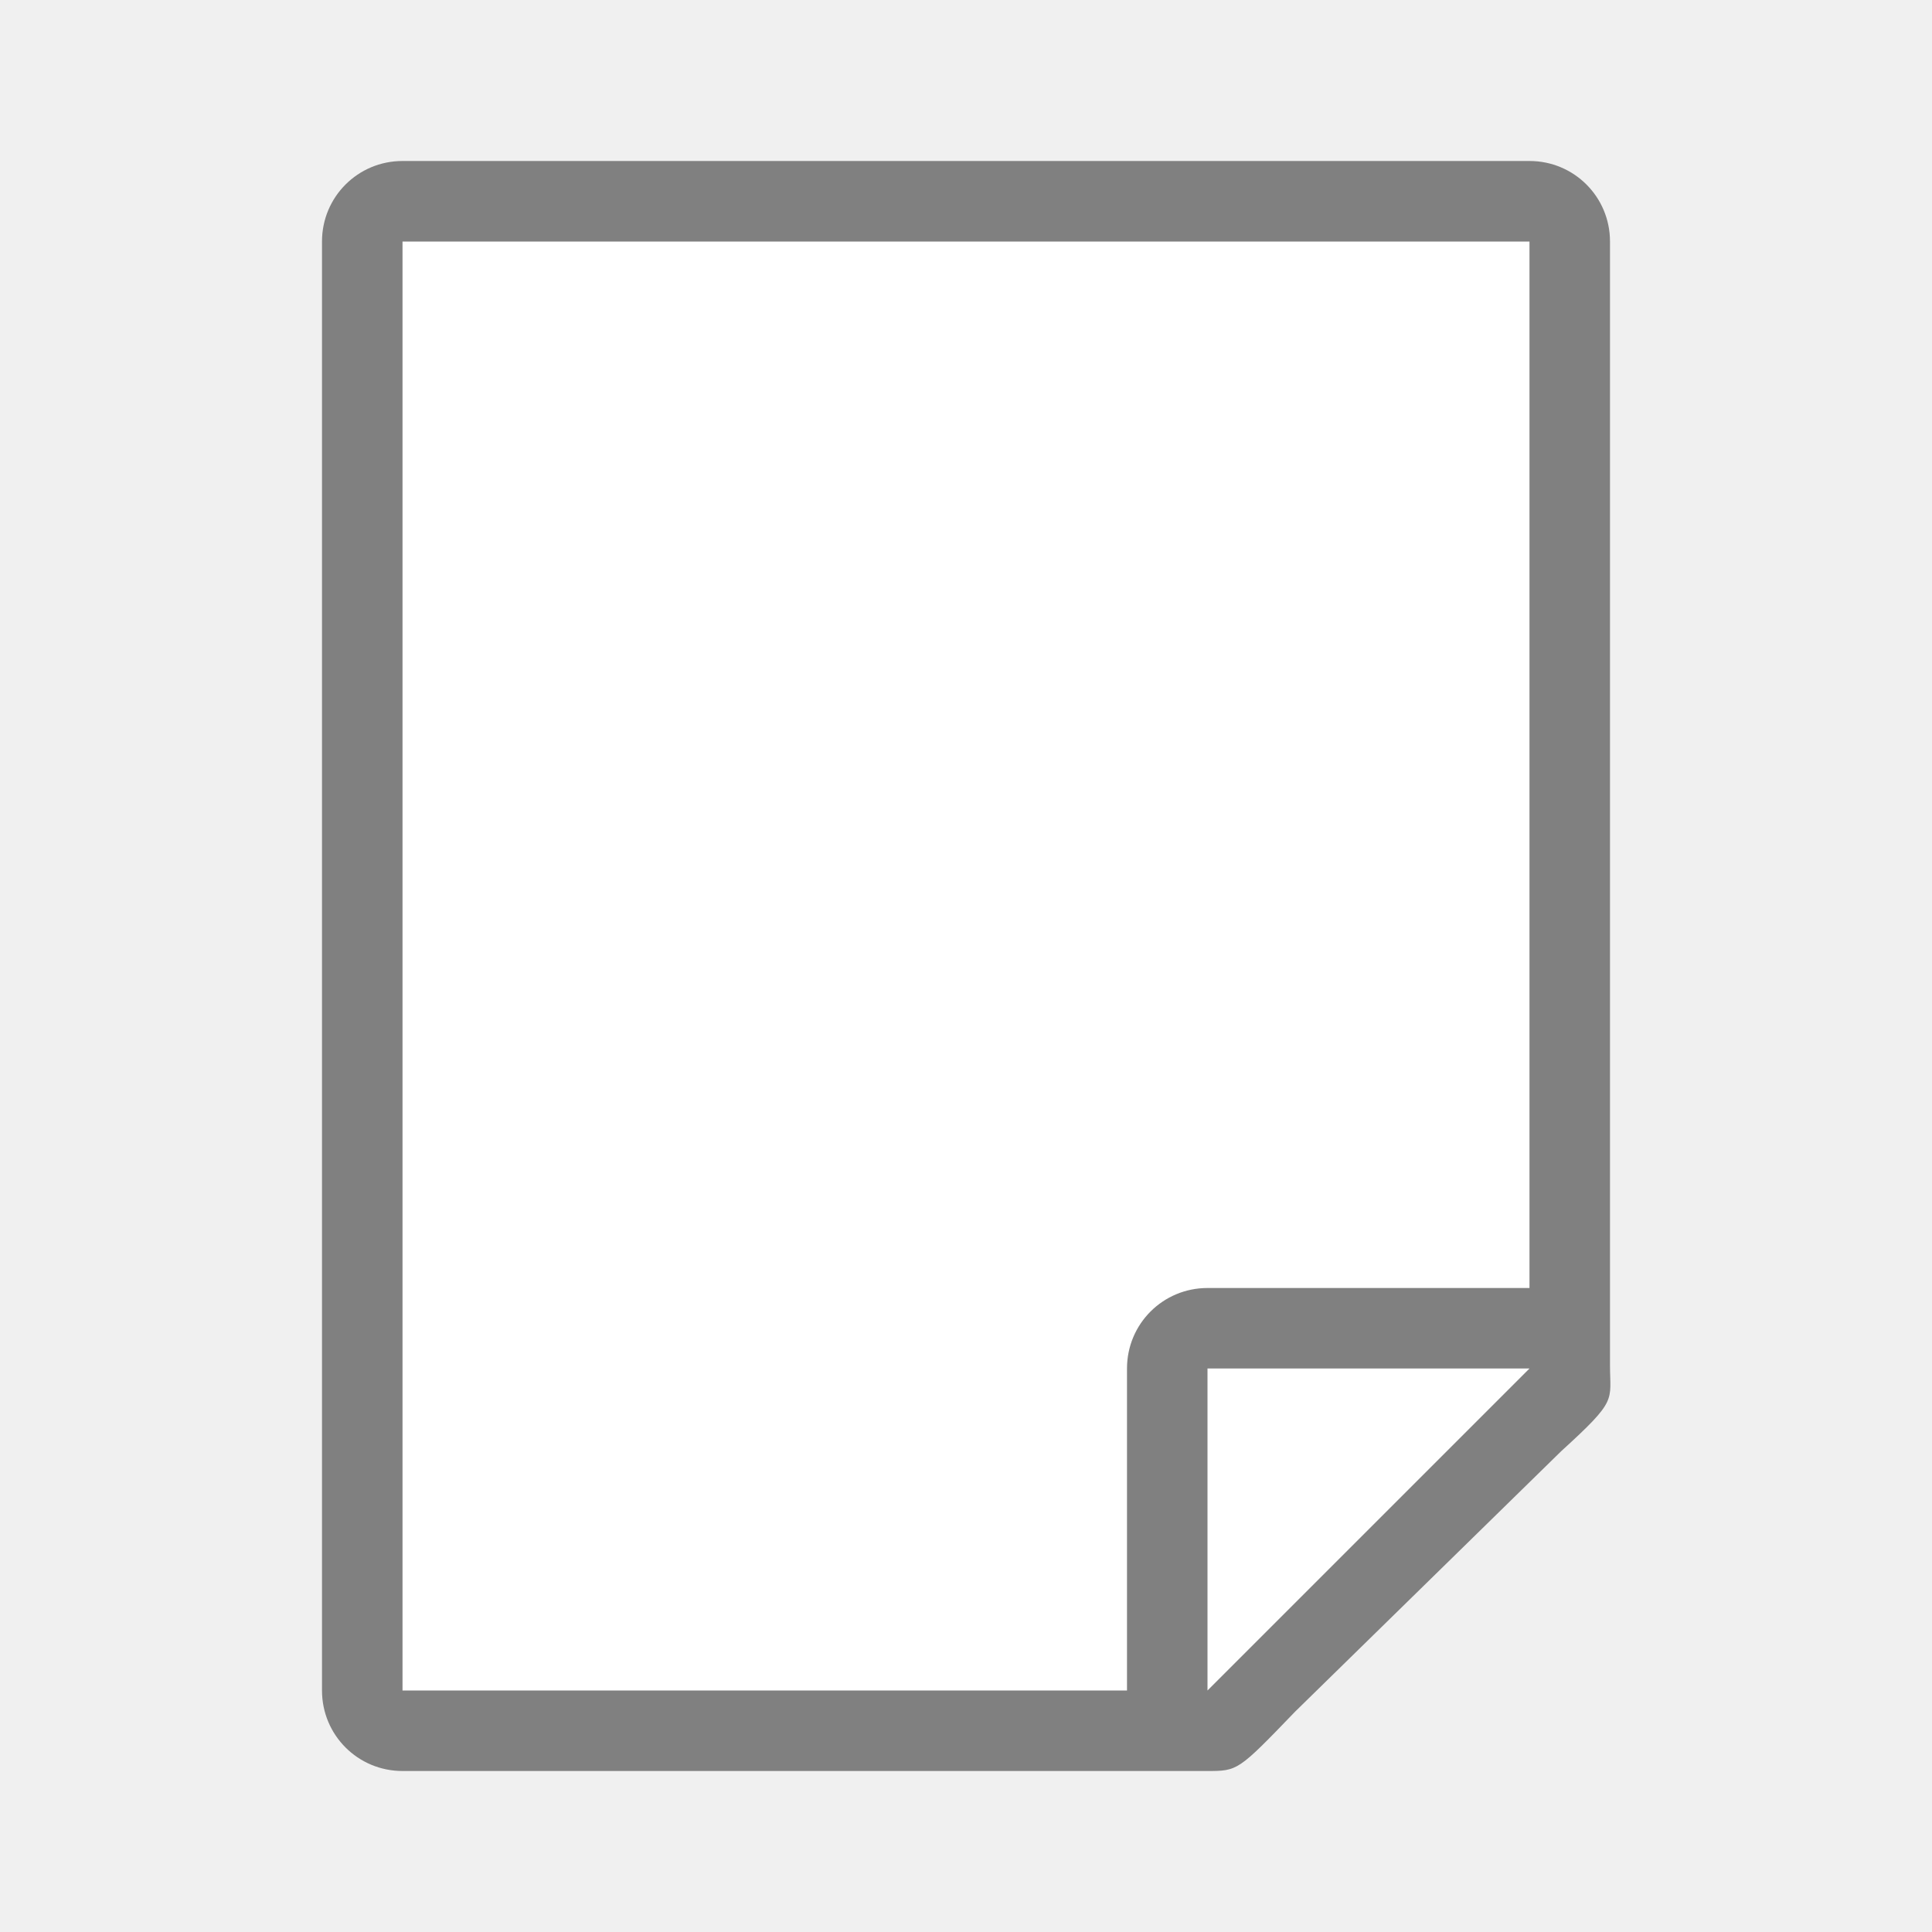
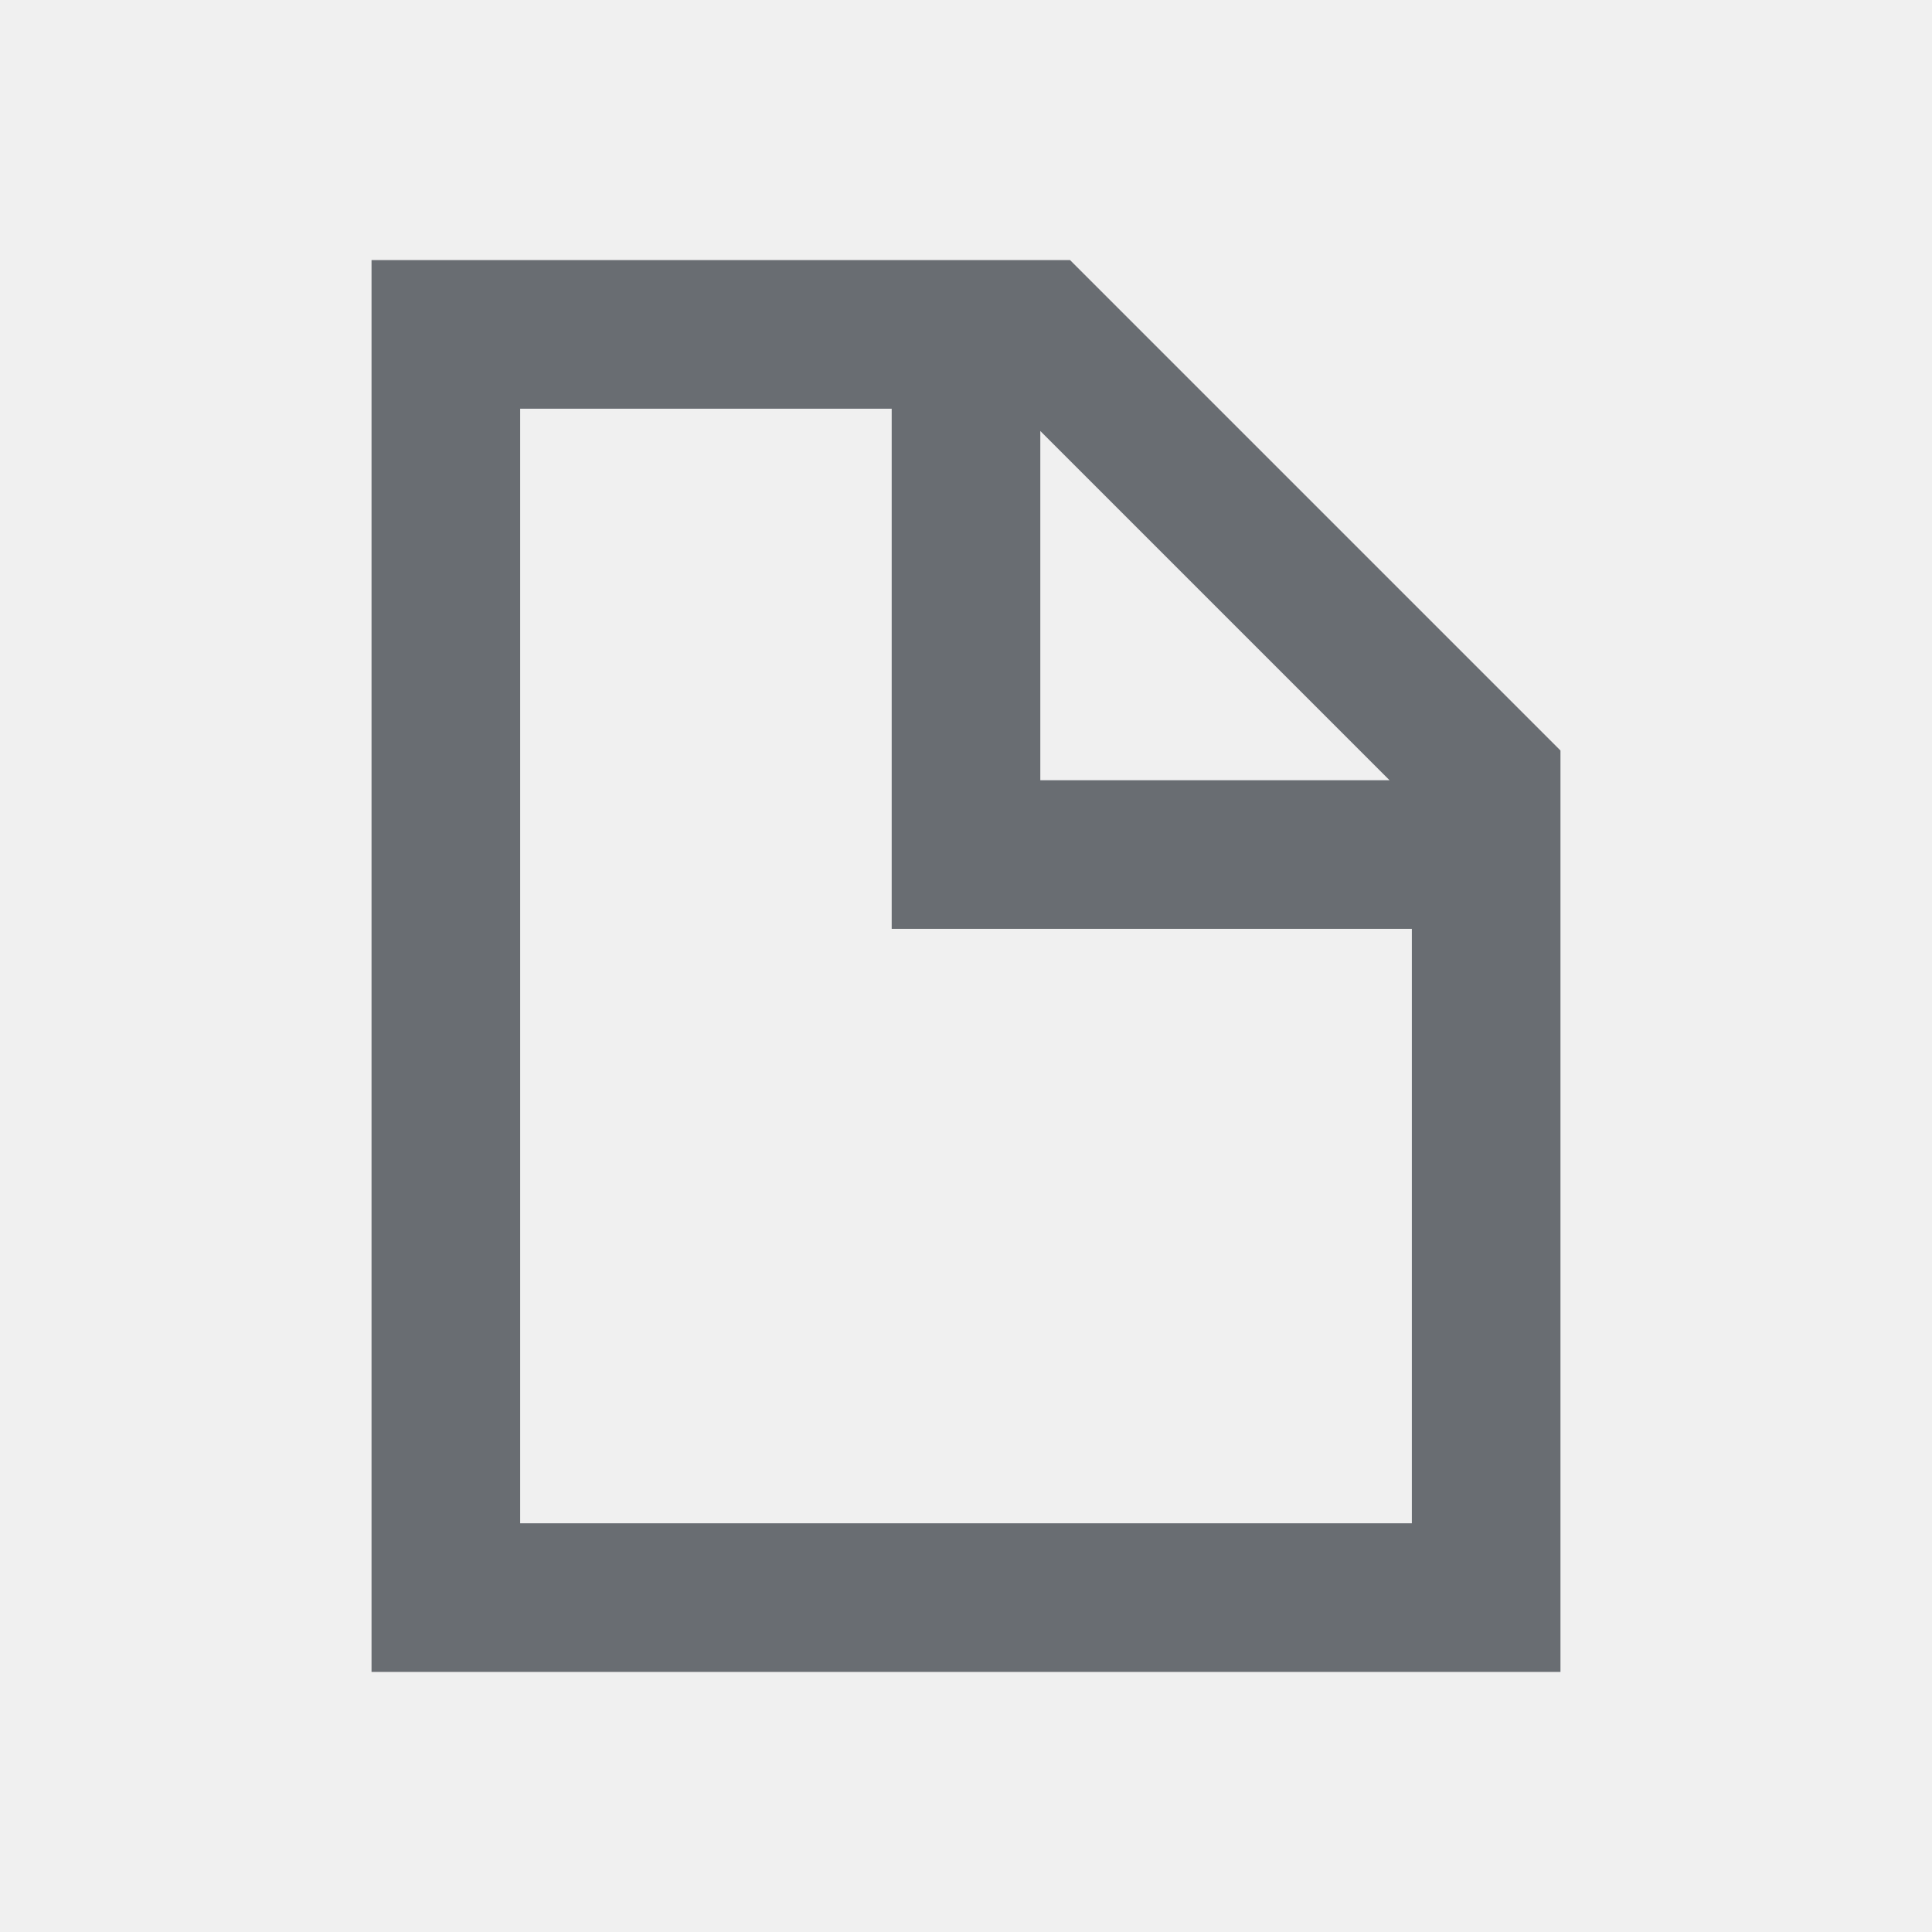
- <svg xmlns="http://www.w3.org/2000/svg" viewBox="0 0 24 24">
-   <g transform="matrix(1 0 0 -1 0 24)">
-     <path d="m5 3v18h14v-14.271l-4-3.729z" fill="#fff" />
-     <path d="m5 2c-.554 0-1 .446-1 1v18c0 .554.446 1 1 1h14c .554 0 1-.446 1-1v-10.109-3.641-.208c0-.451.099-.427-.605-1.068l-3.307-3.237c-.71-.737-.711-.737-1.095-.737h-.332-.662zm0 1h9v4c0 .554.446 1 1 1h4v13h-14z" fill="#808080" />
-     <path d="m15 7h4l-4-4z" fill="#fff" fill-rule="evenodd" />
-   </g>
+ <svg xmlns="http://www.w3.org/2000/svg" version="1.1" id="Layer_1" x="0px" y="0px" viewBox="0 0 26 26" enable-background="new 0 0 26 26" xml:space="preserve">
+   <path fill-rule="evenodd" clip-rule="evenodd" fill="#696D72" d="M21,22.5H5v-19h9l0,0l0.4,0l6.6,6.6l0,0.4l0,0V22.5z M12,11.5v-1  v-5H7v15h12v-8h-7V11.5z M14,5.8v4.7h4.7L14,5.8z" />
</svg>
